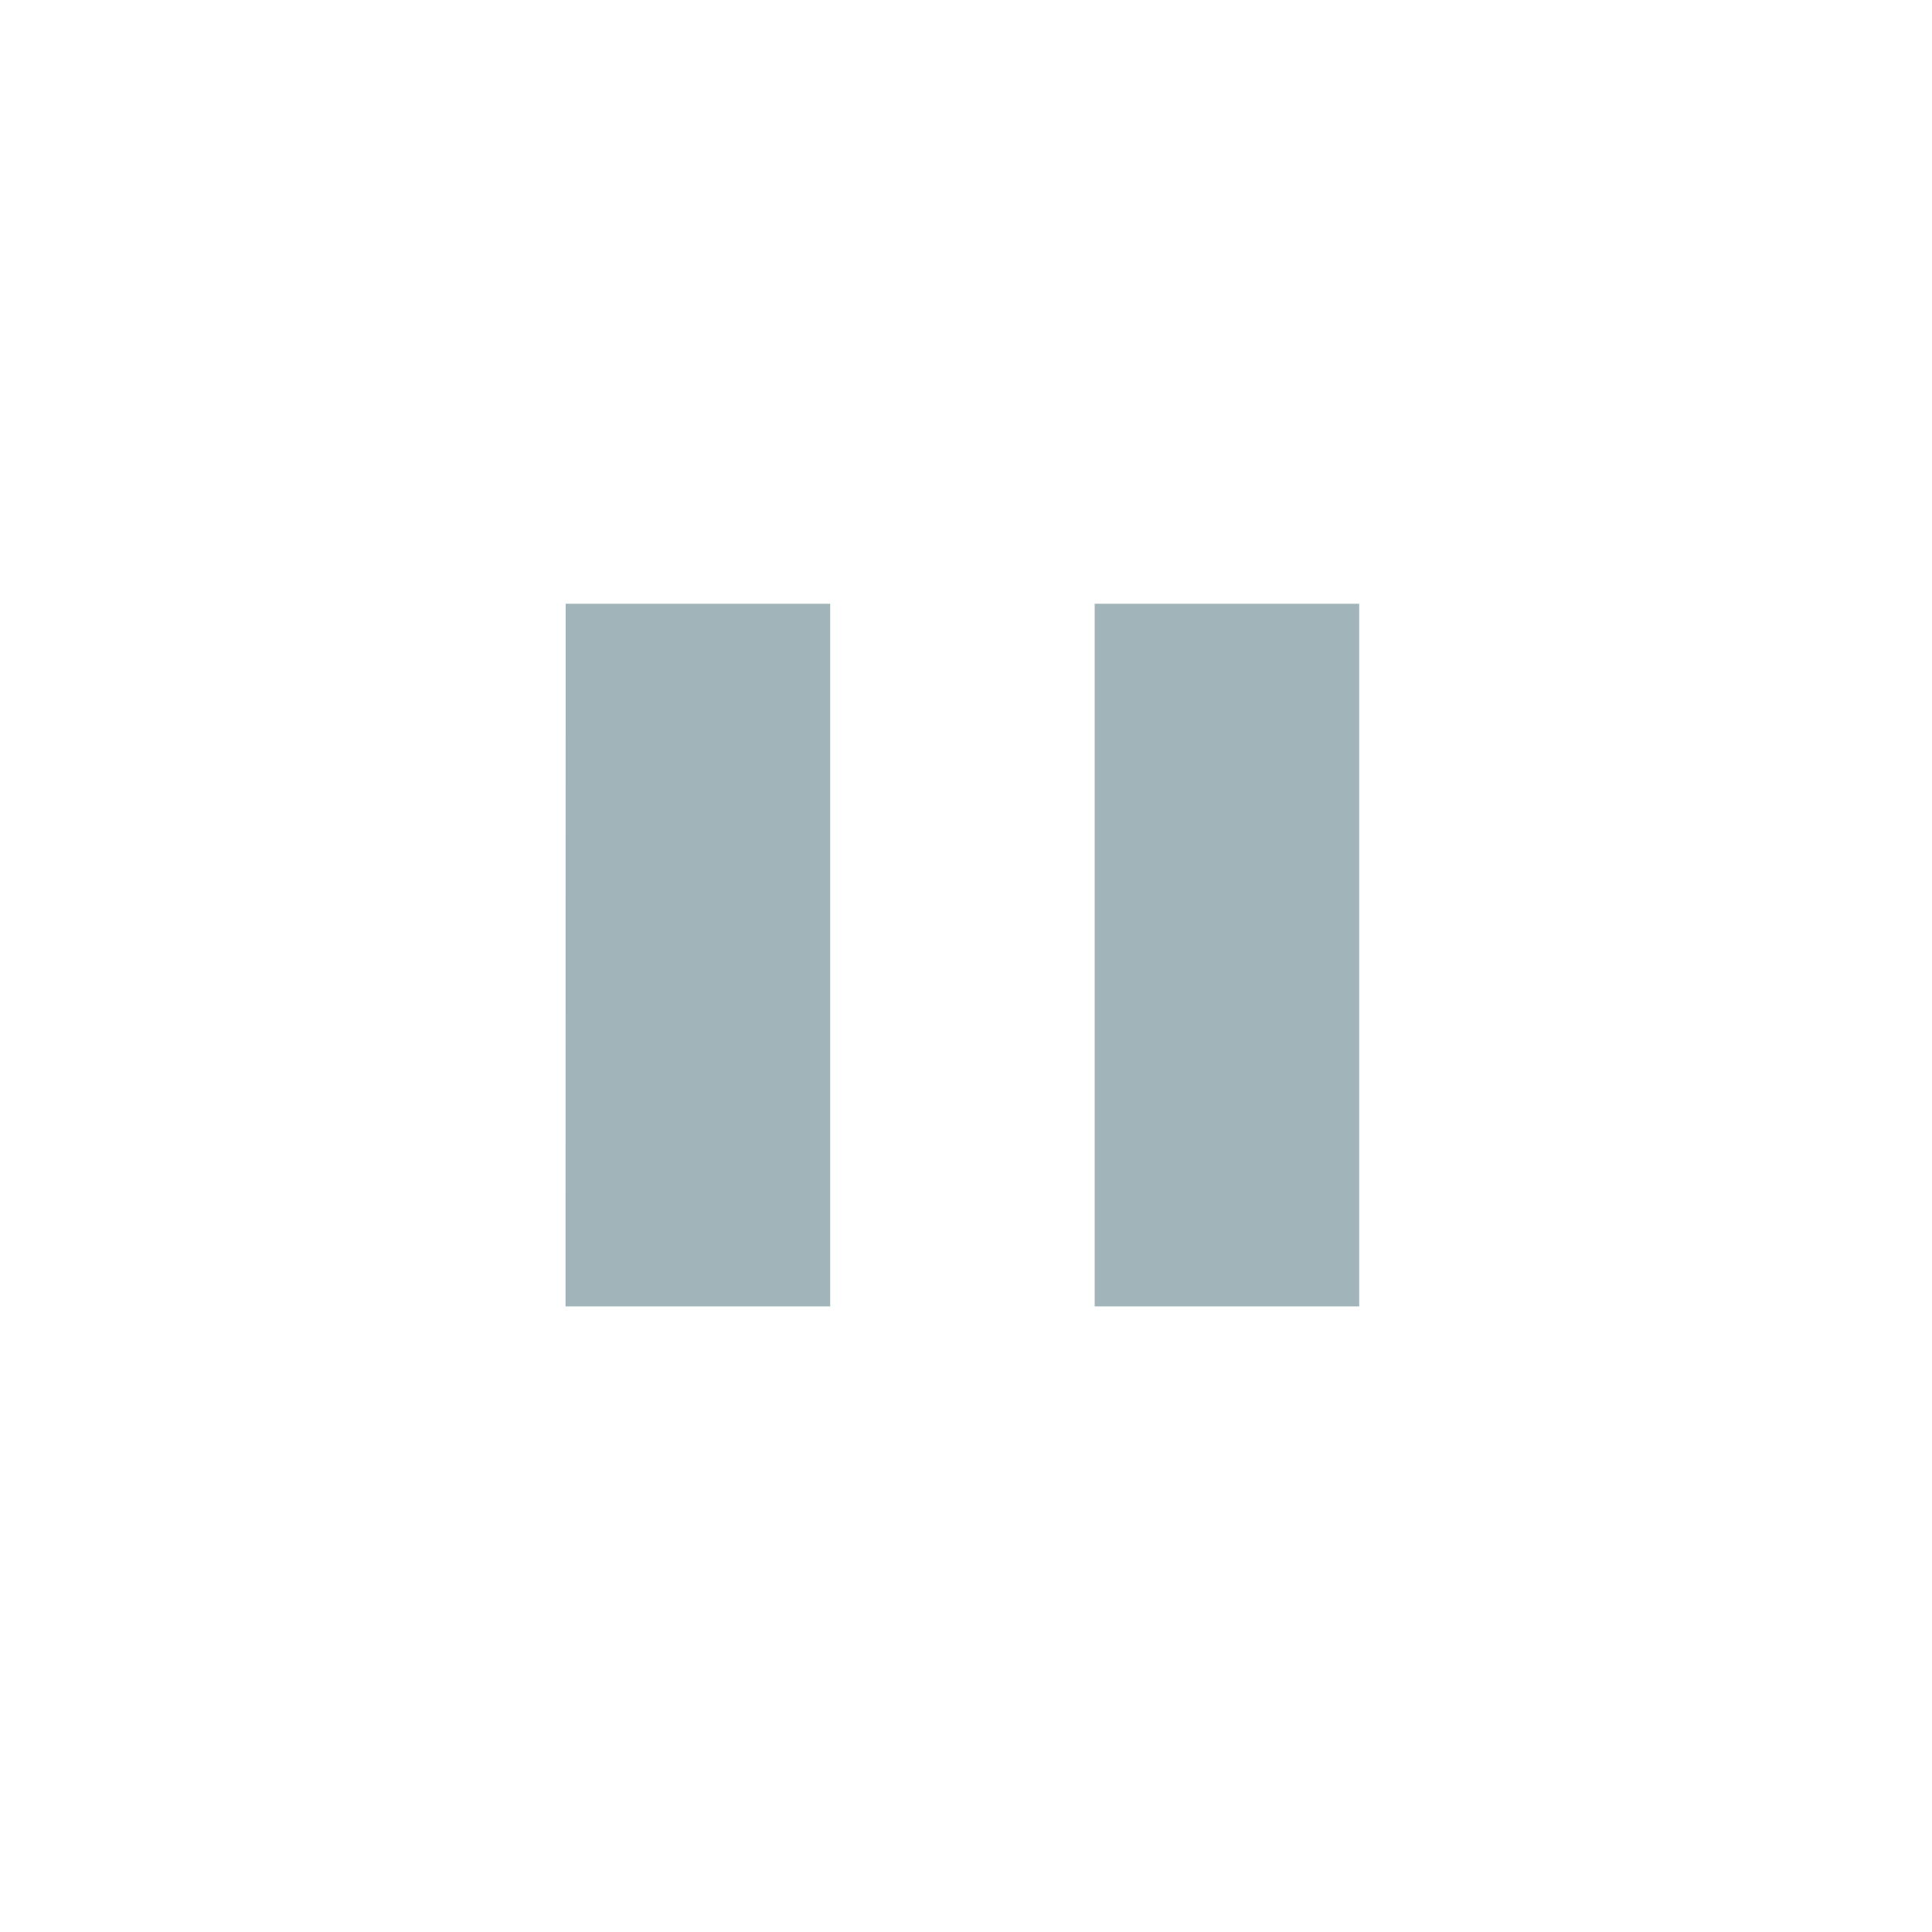
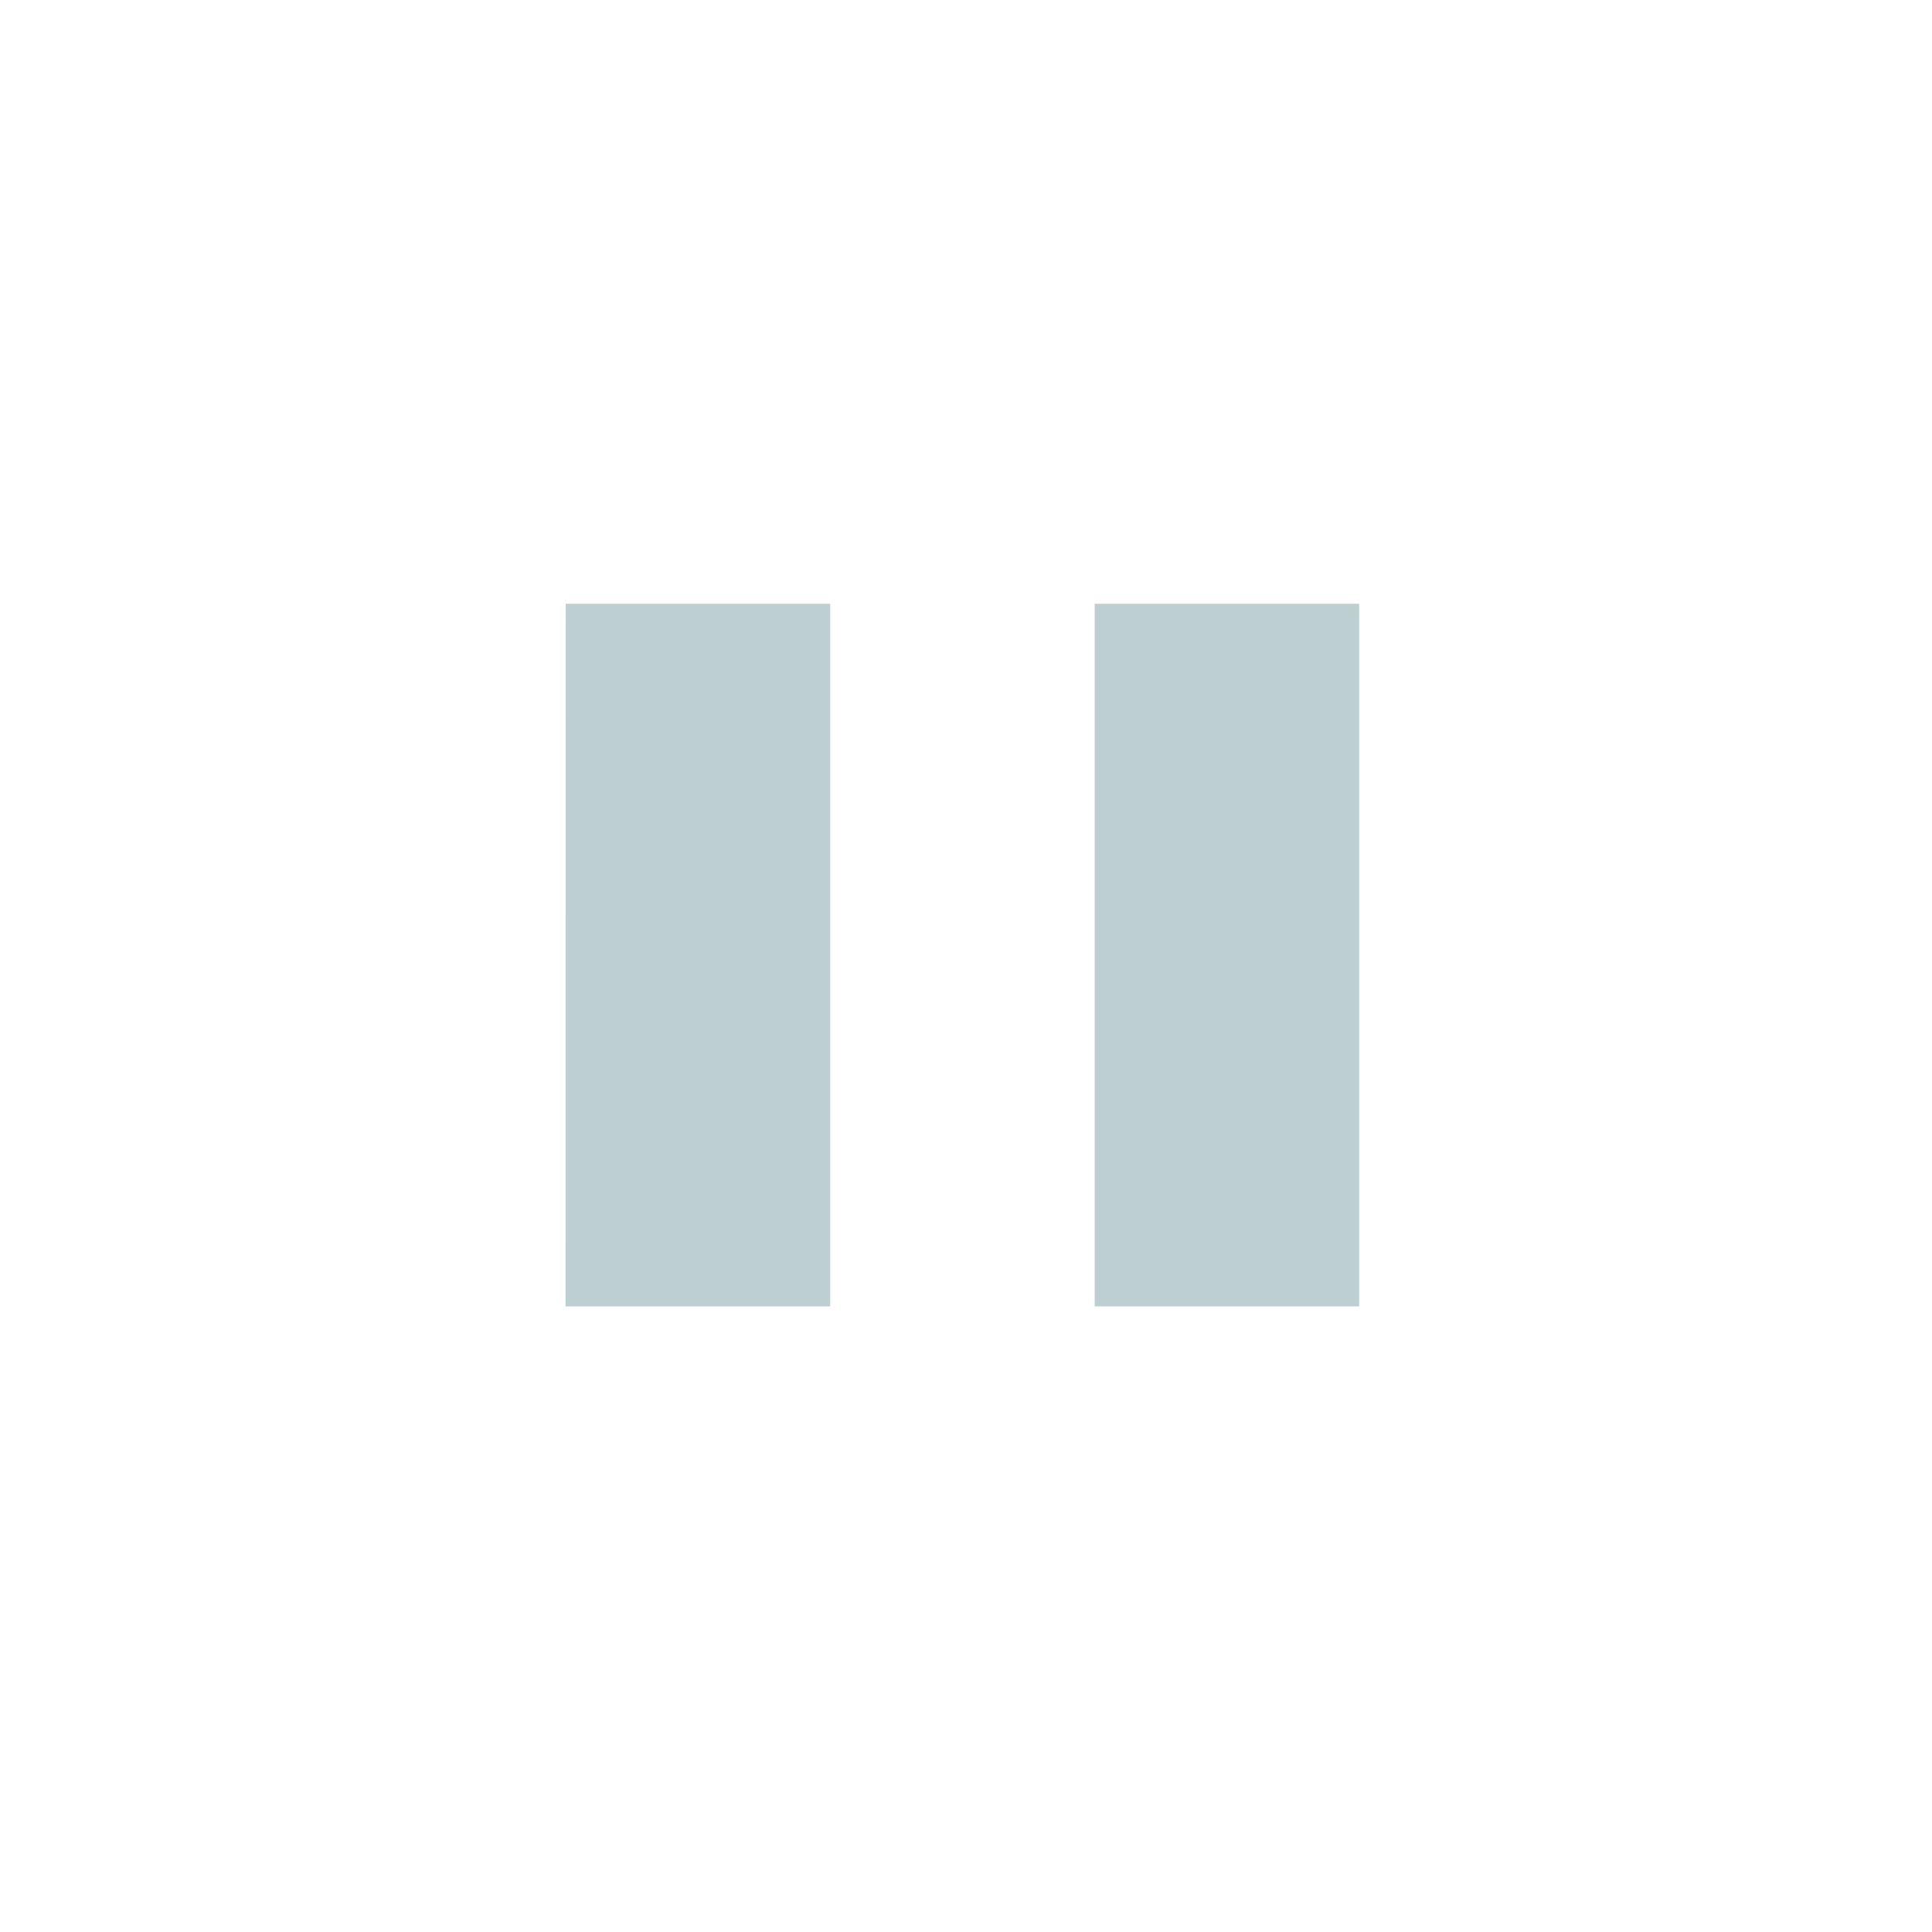
<svg xmlns="http://www.w3.org/2000/svg" version="1.0" id="svg7229" height="22" width="22">
  <defs id="defs7231">
    <style type="text/css" id="current-color-scheme">
      .ColorScheme-Text {
        color:#31363b;
      }
      .ColorScheme-Background{
        color:#eff0f1;
      }
      .ColorScheme-ViewText {
        color:#31363b;
      }
      .ColorScheme-ViewBackground{
        color:#ffffff;
      }
      .ColorScheme-ViewHover {
        color:#000000;
      }
      .ColorScheme-ViewFocus{
        color:#5a5a5a;
      }
      .ColorScheme-ButtonText {
        color:#31363b;
      }
      .ColorScheme-ButtonBackground{
        color:#E9E8E8;
      }
      .ColorScheme-ButtonHover {
        color:#1489ff;
      }
      .ColorScheme-ButtonFocus{
        color:#2B74C7;
      }
</style>
  </defs>
  <g transform="translate(-214.5357,-404.505)" id="layer1">
    <g class="ColorScheme-Text" style="fill:currentColor" id="media-playback-pause" transform="matrix(1.499977,0,0,1.499977,209.0358,-1146.514)">
      <rect y="1034.029" x="3.667" height="14.667" width="14.667" id="rect3003-0" style="opacity:0.01;fill:#ed1515;fill-opacity:0.004;stroke:none" />
-       <path class="ColorScheme-Text" d="m 11.977,1038.612 h 2.008 v 5.334 h -2.008 z m -4.016,0 h 2.008 v 5.334 H 7.96 Z" style="color:#31363b;fill:#a1b4ba;fill-opacity:1;stroke-width:1" id="rect3287-9" />
+       <path class="ColorScheme-Text" d="m 11.977,1038.612 h 2.008 v 5.334 h -2.008 z m -4.016,0 h 2.008 v 5.334 H 7.96 Z" style="color:#31363b;fill:#becfd2;fill-opacity:1;stroke-width:1" id="rect3287-9" />
    </g>
    <g class="ColorScheme-Text" style="fill:currentColor" id="media-playback-start" transform="matrix(1.499977,0,0,1.499977,233.0353,-1146.514)">
      <rect y="1034.029" x="3.667" height="14.667" width="14.667" id="rect3003-1" style="opacity:0.01;fill:#ed1515;fill-opacity:0.004;stroke:none" />
      <path class="ColorScheme-Text" d="m 9.272,1043.801 4.461,-2.372 -4.543,-2.607 z" style="color:#31363b;fill:#a1b4ba;fill-opacity:1;stroke-width:1" id="path3357-8" />
+       <path id="path850" style="color:#31363b;fill:#becfd2;fill-opacity:1;stroke-width:1" d="m 9.272,1043.801 4.461,-2.372 -4.543,-2.607 z" class="ColorScheme-Text" />
    </g>
    <g style="fill:#31363b" id="media-playback-stop" transform="matrix(1.499977,0,0,1.499977,257.0348,-1146.514)">
      <rect y="1034.029" x="3.667" height="14.667" width="14.667" id="rect3003-3" style="opacity:0.01;fill:#ed1515;fill-opacity:0.004;stroke:none" />
-       <path class="ColorScheme-Text" d="m 8.334,1038.695 h 4.721 v 4.606 H 8.334 Z" style="color:#31363b;fill:#a1b4ba;fill-opacity:1;stroke-width:1" id="rect3274-5" />
+       <path class="ColorScheme-Text" d="m 8.334,1038.695 h 4.721 v 4.606 H 8.334 Z" style="color:#31363b;fill:#becfd2;fill-opacity:1;stroke-width:1" id="rect3274-5" />
    </g>
    <g id="media-record" transform="matrix(1.499977,0,0,1.499977,281.0344,-1146.514)">
      <rect y="1034.029" x="3.668" height="14.667" width="14.667" id="rect3003-03" style="opacity:0.01;fill:#ed1515;fill-opacity:0.004;stroke:none" />
      <rect style="fill:#bf616a;fill-opacity:1" id="rect3274-0" width="10.661" height="10.665" x="5.669" y="1036.03" ry="5.332" />
    </g>
    <g class="ColorScheme-Text" style="fill:currentColor" id="media-seek-backward" transform="matrix(1.499977,0,0,1.499977,305.0339,-1146.514)">
      <rect y="1034.029" x="3.668" height="14.667" width="14.667" id="rect3003-07" style="opacity:0.01;fill:#ed1515;fill-opacity:0.004;stroke:none" />
-       <path class="ColorScheme-Text" d="m 10.734,1045.173 -4.498,-3.831 4.498,-3.83 z m 4.498,0 -4.498,-3.831 4.498,-3.83 z" style="color:#31363b;fill:#a1b4ba;fill-opacity:1;stroke-width:1.259" id="path4148-6" />
+       <path class="ColorScheme-Text" d="m 10.734,1045.173 -4.498,-3.831 4.498,-3.83 z m 4.498,0 -4.498,-3.831 4.498,-3.83 z" style="color:#31363b;fill:#becfd2;fill-opacity:1;stroke-width:1.259" id="path4148-6" />
    </g>
    <g class="ColorScheme-Text" style="fill:currentColor" id="media-seek-forward" transform="matrix(1.499977,0,0,1.499977,329.0878,-1146.514)">
      <rect y="1034.029" x="3.632" height="14.667" width="14.667" id="rect3003-2" style="opacity:0.01;fill:#ed1515;fill-opacity:0.004;stroke:none" />
-       <path class="ColorScheme-Text" d="m 11.708,1045.376 4.351,-3.9 -4.351,-3.901 z m -4.351,0 4.351,-3.9 -4.351,-3.901 z" style="color:#31363b;fill:#a1b4ba;fill-opacity:1;stroke-width:1.245" id="path4148-8" />
+       <path class="ColorScheme-Text" d="m 11.708,1045.376 4.351,-3.9 -4.351,-3.901 z m -4.351,0 4.351,-3.9 -4.351,-3.901 z" style="color:#31363b;fill:#becfd2;fill-opacity:1;stroke-width:1.245" id="path4148-8" />
    </g>
    <g class="ColorScheme-Text" style="fill:currentColor" id="media-skip-backward" transform="matrix(1.499977,0,0,1.499977,353.033,-1146.514)">
      <rect y="1034.029" x="3.669" height="14.667" width="14.667" id="rect3003-9" style="opacity:0.01;fill:#ed1515;fill-opacity:0.004;stroke:none" />
-       <path class="ColorScheme-Text" id="rect3356-04" d="m 7.089,1037.649 v 7.127 h 2.602 v -3.564 -3.562 z m 2.602,3.562 5.204,3.564 v -7.127 z" style="color:#31363b;fill:#a1b4ba;fill-opacity:1;stroke-width:1.381" />
+       <path class="ColorScheme-Text" id="rect3356-04" d="m 7.089,1037.649 v 7.127 h 2.602 v -3.564 -3.562 z m 2.602,3.562 5.204,3.564 v -7.127 z" style="color:#31363b;fill:#becfd2;fill-opacity:1;stroke-width:1.381" />
    </g>
    <g class="ColorScheme-Text" style="fill:currentColor" id="media-skip-forward" transform="matrix(1.499977,0,0,1.499977,377.0325,-1146.514)">
      <rect y="1034.029" x="3.669" height="14.667" width="14.667" id="rect3003-7" style="opacity:0.01;fill:#ed1515;fill-opacity:0.004;stroke:none" />
-       <path class="ColorScheme-Text" d="m 12.603,1037.631 h 2.618 v 7.195 h -2.618 z m -5.236,7.195 5.236,-3.598 -5.236,-3.597 z" style="color:#31363b;fill:#a1b4ba;fill-opacity:1;stroke-width:1.394" id="rect3402-4" />
+       <path class="ColorScheme-Text" d="m 12.603,1037.631 h 2.618 v 7.195 h -2.618 z m -5.236,7.195 5.236,-3.598 -5.236,-3.597 z" style="color:#31363b;fill:#becfd2;fill-opacity:1;stroke-width:1.394" id="rect3402-4" />
    </g>
    <g id="media-eject" transform="matrix(1.249974,0,0,1.249974,404.2858,-886.1712)">
      <rect y="1032.402" x="1.8" height="17.6" width="17.6" id="rect3003" style="opacity:0.01;fill:#ed1515;fill-opacity:0.004;stroke:none" />
-       <path id="path6" class="ColorScheme-Text" d="m 10.806,1036.241 -5.285,6.353 H 16.091 Z m -5.285,7.859 v 1.666 H 16.091 v -1.666 z" style="color:#31363b;opacity:1;fill:#a1b4ba;fill-opacity:1;stroke-width:1.459" />
+       <path id="path6" class="ColorScheme-Text" d="m 10.806,1036.241 -5.285,6.353 H 16.091 Z m -5.285,7.859 v 1.666 H 16.091 v -1.666 z" style="color:#31363b;opacity:1;fill:#becfd2;fill-opacity:1;stroke-width:1.459" />
    </g>
    <g class="ColorScheme-Text" style="fill:currentColor" id="media-playback-paused" transform="matrix(1.499977,0,0,1.499977,209.0358,-1122.514)">
      <rect y="1034.029" x="3.667" height="14.667" width="14.667" id="rect3003-0-3" style="opacity:0.01;fill:#ed1515;fill-opacity:0.004;stroke:none" />
-       <path class="ColorScheme-Text" d="m 11.667,1039.362 h 1.333 v 4 h -1.333 z m -2.667,0 h 1.333 v 4 H 9 Z M 11,1036.029 c -2.955,0 -5.334,2.379 -5.334,5.333 0,2.955 2.379,5.333 5.334,5.333 2.955,0 5.334,-2.379 5.334,-5.333 0,-2.955 -2.379,-5.333 -5.334,-5.333 z m 0.088,1.106 c 2.585,0 4.227,1.642 4.227,4.227 0,2.586 -1.73,4.315 -4.315,4.315 -2.585,0 -4.227,-1.73 -4.227,-4.315 0,-2.586 1.73,-4.227 4.315,-4.227 z" style="color:#31363b;fill:#a1b4ba;fill-opacity:1;stroke:none" id="rect3287-9-5" />
+       <path class="ColorScheme-Text" d="m 11.667,1039.362 h 1.333 v 4 h -1.333 z m -2.667,0 h 1.333 v 4 H 9 Z M 11,1036.029 c -2.955,0 -5.334,2.379 -5.334,5.333 0,2.955 2.379,5.333 5.334,5.333 2.955,0 5.334,-2.379 5.334,-5.333 0,-2.955 -2.379,-5.333 -5.334,-5.333 z m 0.088,1.106 c 2.585,0 4.227,1.642 4.227,4.227 0,2.586 -1.73,4.315 -4.315,4.315 -2.585,0 -4.227,-1.73 -4.227,-4.315 0,-2.586 1.73,-4.227 4.315,-4.227 z" style="color:#31363b;fill:#becfd2;fill-opacity:1;stroke:none" id="rect3287-9-5" />
    </g>
    <g class="ColorScheme-Text" style="fill:currentColor" id="media-playback-playing" transform="matrix(1.499977,0,0,1.499977,233.0353,-1122.514)">
      <rect y="1034.029" x="3.667" height="14.667" width="14.667" id="rect3003-1-2" style="opacity:0.01;fill:#ed1515;fill-opacity:0.004;stroke:none" />
-       <path class="ColorScheme-Text" d="m 9.491,1043.275 3.81,-1.825 -3.81,-2.264 z M 11,1036.028 c -2.955,0 -5.334,2.379 -5.334,5.334 0,2.955 2.379,5.334 5.334,5.334 2.955,0 5.334,-2.379 5.334,-5.334 0,-2.955 -2.379,-5.334 -5.334,-5.334 z m 0,0.93 c 2.586,0 4.316,1.818 4.316,4.403 0,2.586 -1.642,4.316 -4.228,4.316 -2.586,0 -4.403,-1.642 -4.403,-4.228 0,-2.586 1.73,-4.491 4.316,-4.491 z" style="color:#31363b;fill:#a1b4ba;fill-opacity:1;stroke:none" id="path3357-8-9" />
+       <path class="ColorScheme-Text" d="m 9.491,1043.275 3.81,-1.825 -3.81,-2.264 z M 11,1036.028 c -2.955,0 -5.334,2.379 -5.334,5.334 0,2.955 2.379,5.334 5.334,5.334 2.955,0 5.334,-2.379 5.334,-5.334 0,-2.955 -2.379,-5.334 -5.334,-5.334 z m 0,0.93 c 2.586,0 4.316,1.818 4.316,4.403 0,2.586 -1.642,4.316 -4.228,4.316 -2.586,0 -4.403,-1.642 -4.403,-4.228 0,-2.586 1.73,-4.491 4.316,-4.491 z" style="color:#31363b;fill:#becfd2;fill-opacity:1;stroke:none" id="path3357-8-9" />
    </g>
    <g class="ColorScheme-Text" style="fill:currentColor" id="media-playback-stopped" transform="matrix(1.499977,0,0,1.499977,257.0348,-1122.514)">
      <rect y="1034.029" x="3.667" height="14.667" width="14.667" id="rect3003-3-2" style="opacity:0.01;fill:#ed1515;fill-opacity:0.004;stroke:none" />
-       <path id="path41" d="m 9,1039.362 h 4 v 4 H 9 Z M 11,1036.029 c -2.955,0 -5.334,2.379 -5.334,5.333 0,2.955 2.379,5.333 5.334,5.333 2.955,0 5.334,-2.379 5.334,-5.333 0,-2.955 -2.379,-5.333 -5.334,-5.333 z m 0.088,1.018 c 2.585,0 4.227,1.73 4.227,4.315 0,2.586 -1.642,4.227 -4.227,4.227 -2.585,0 -4.315,-1.73 -4.315,-4.315 0,-2.586 1.73,-4.227 4.315,-4.227 z" class="ColorScheme-Text" style="color:#31363b;fill:#a1b4ba;fill-opacity:1" />
+       <path id="path41" d="m 9,1039.362 h 4 v 4 H 9 Z M 11,1036.029 c -2.955,0 -5.334,2.379 -5.334,5.333 0,2.955 2.379,5.333 5.334,5.333 2.955,0 5.334,-2.379 5.334,-5.333 0,-2.955 -2.379,-5.333 -5.334,-5.333 z m 0.088,1.018 c 2.585,0 4.227,1.73 4.227,4.315 0,2.586 -1.642,4.227 -4.227,4.227 -2.585,0 -4.315,-1.73 -4.315,-4.315 0,-2.586 1.73,-4.227 4.315,-4.227 z" class="ColorScheme-Text" style="color:#31363b;fill:#becfd2;fill-opacity:1" />
    </g>
  </g>
</svg>
